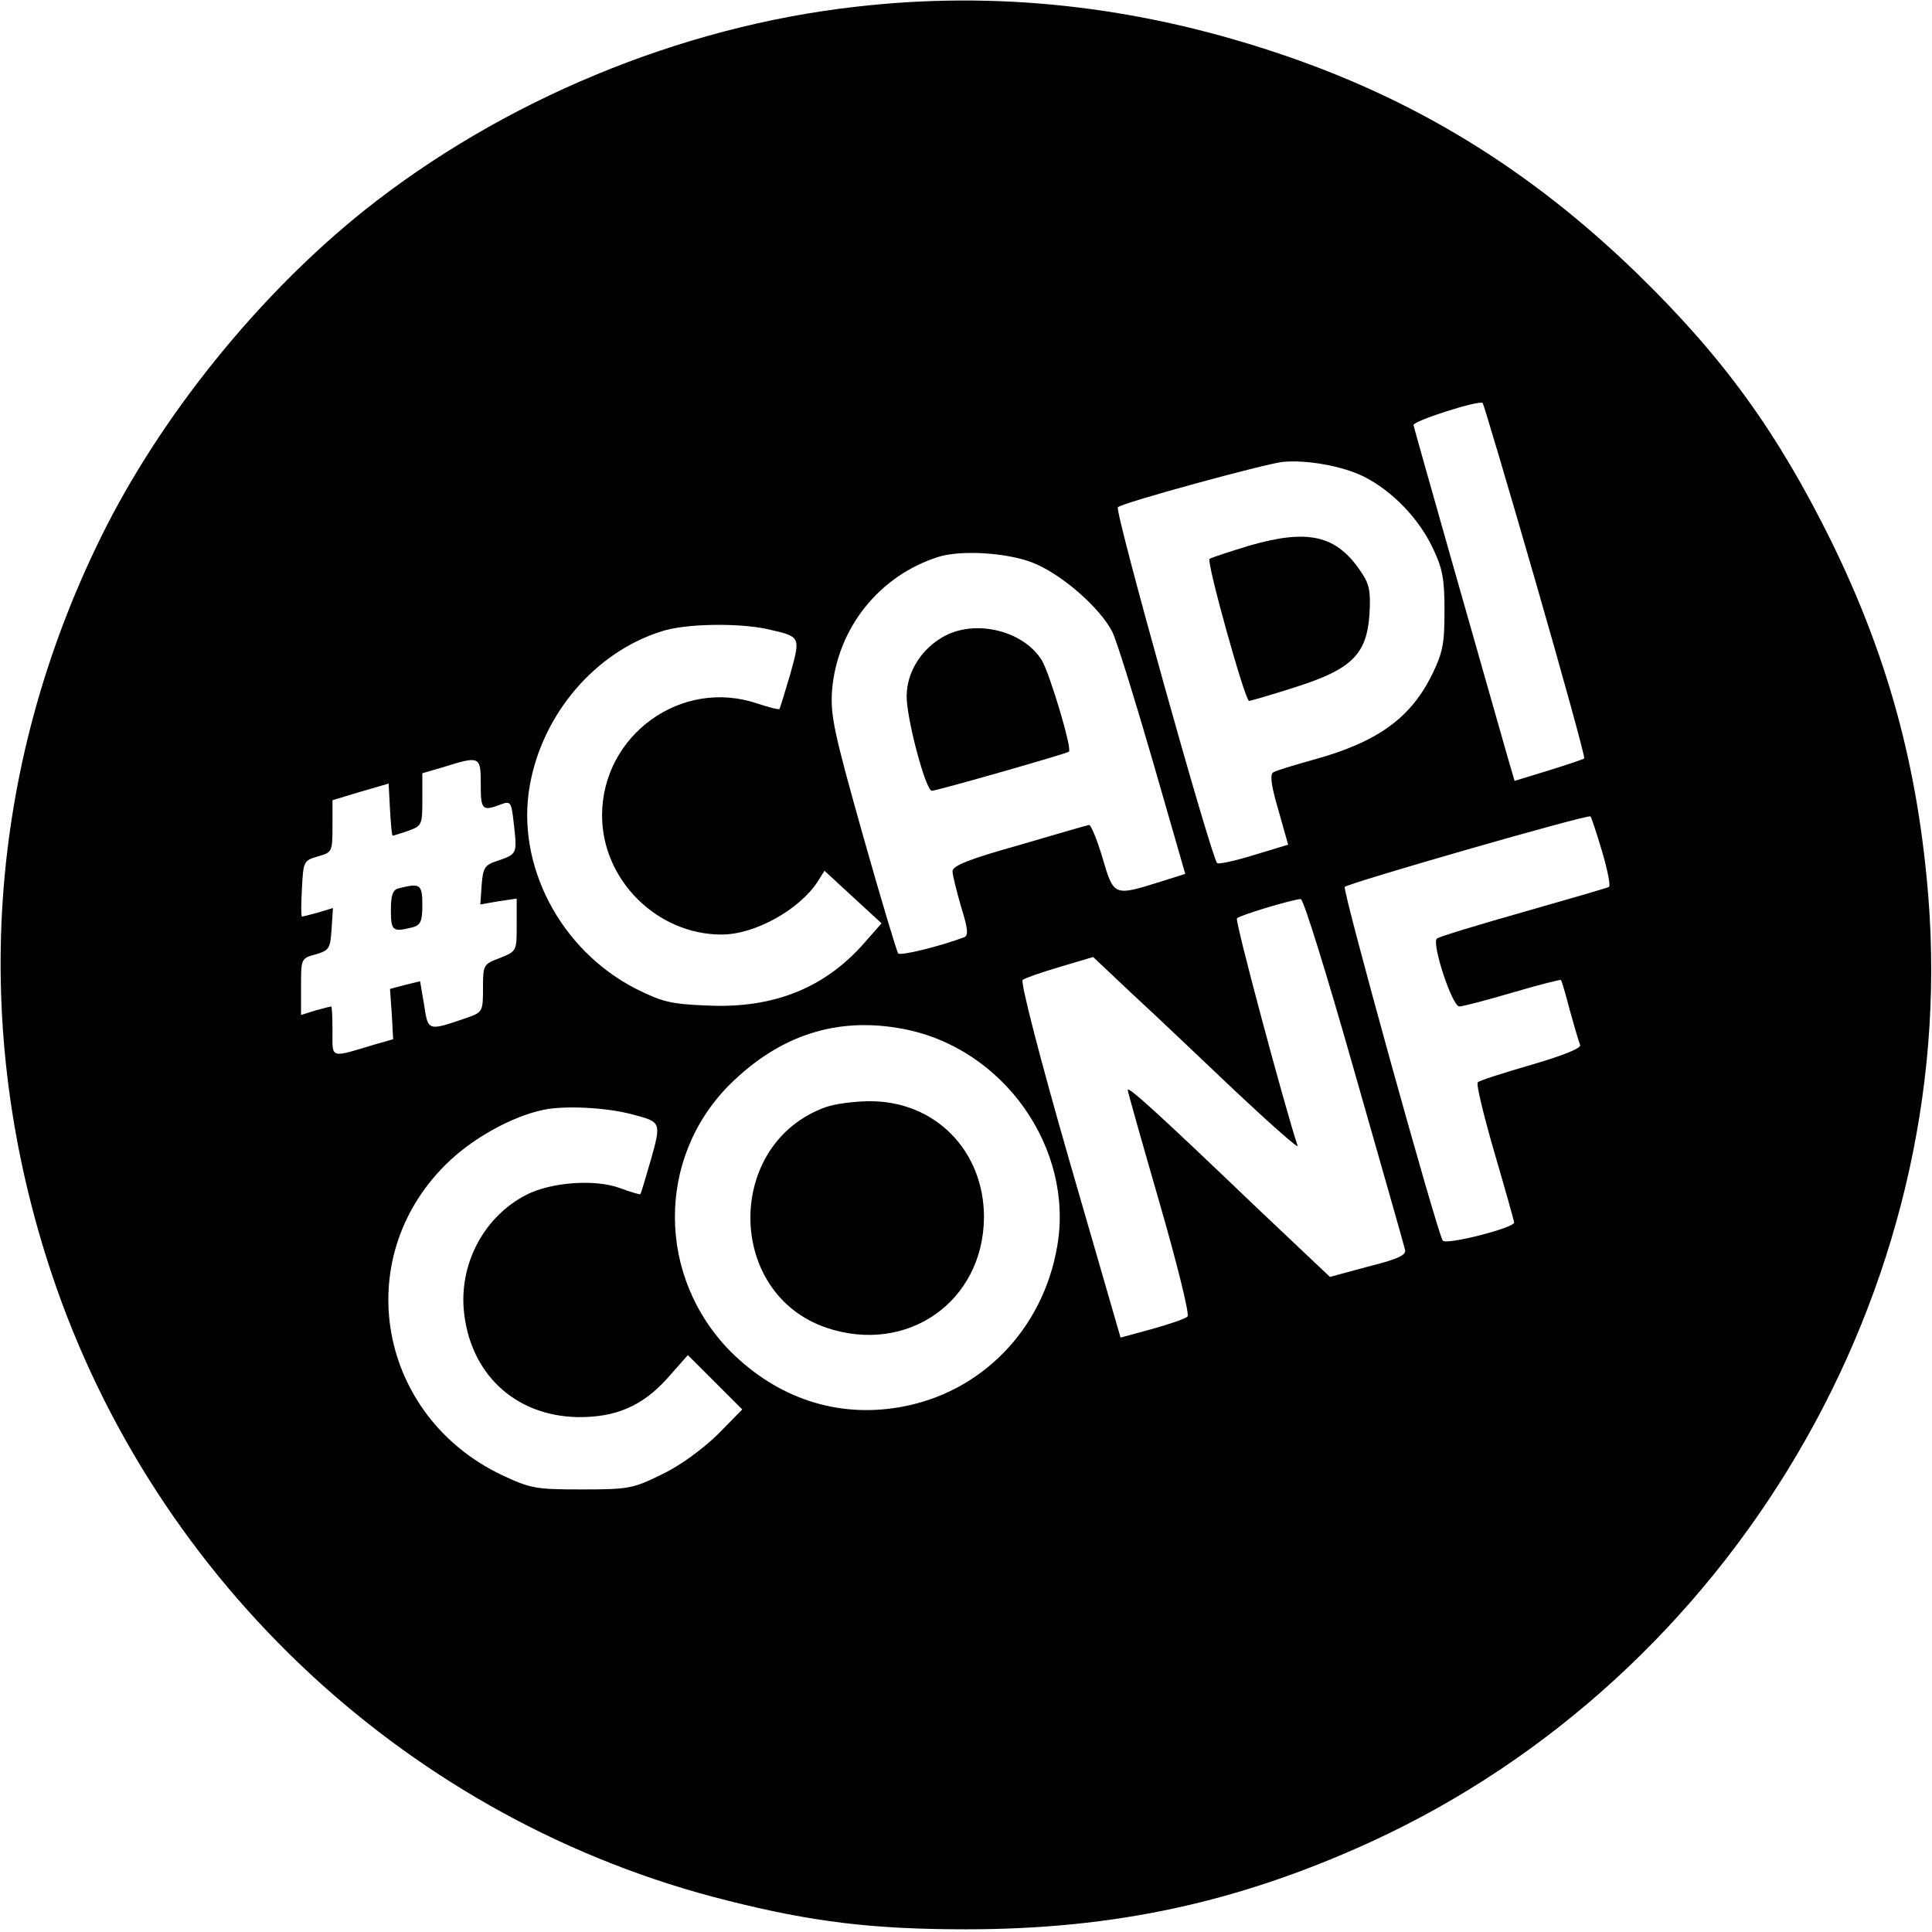
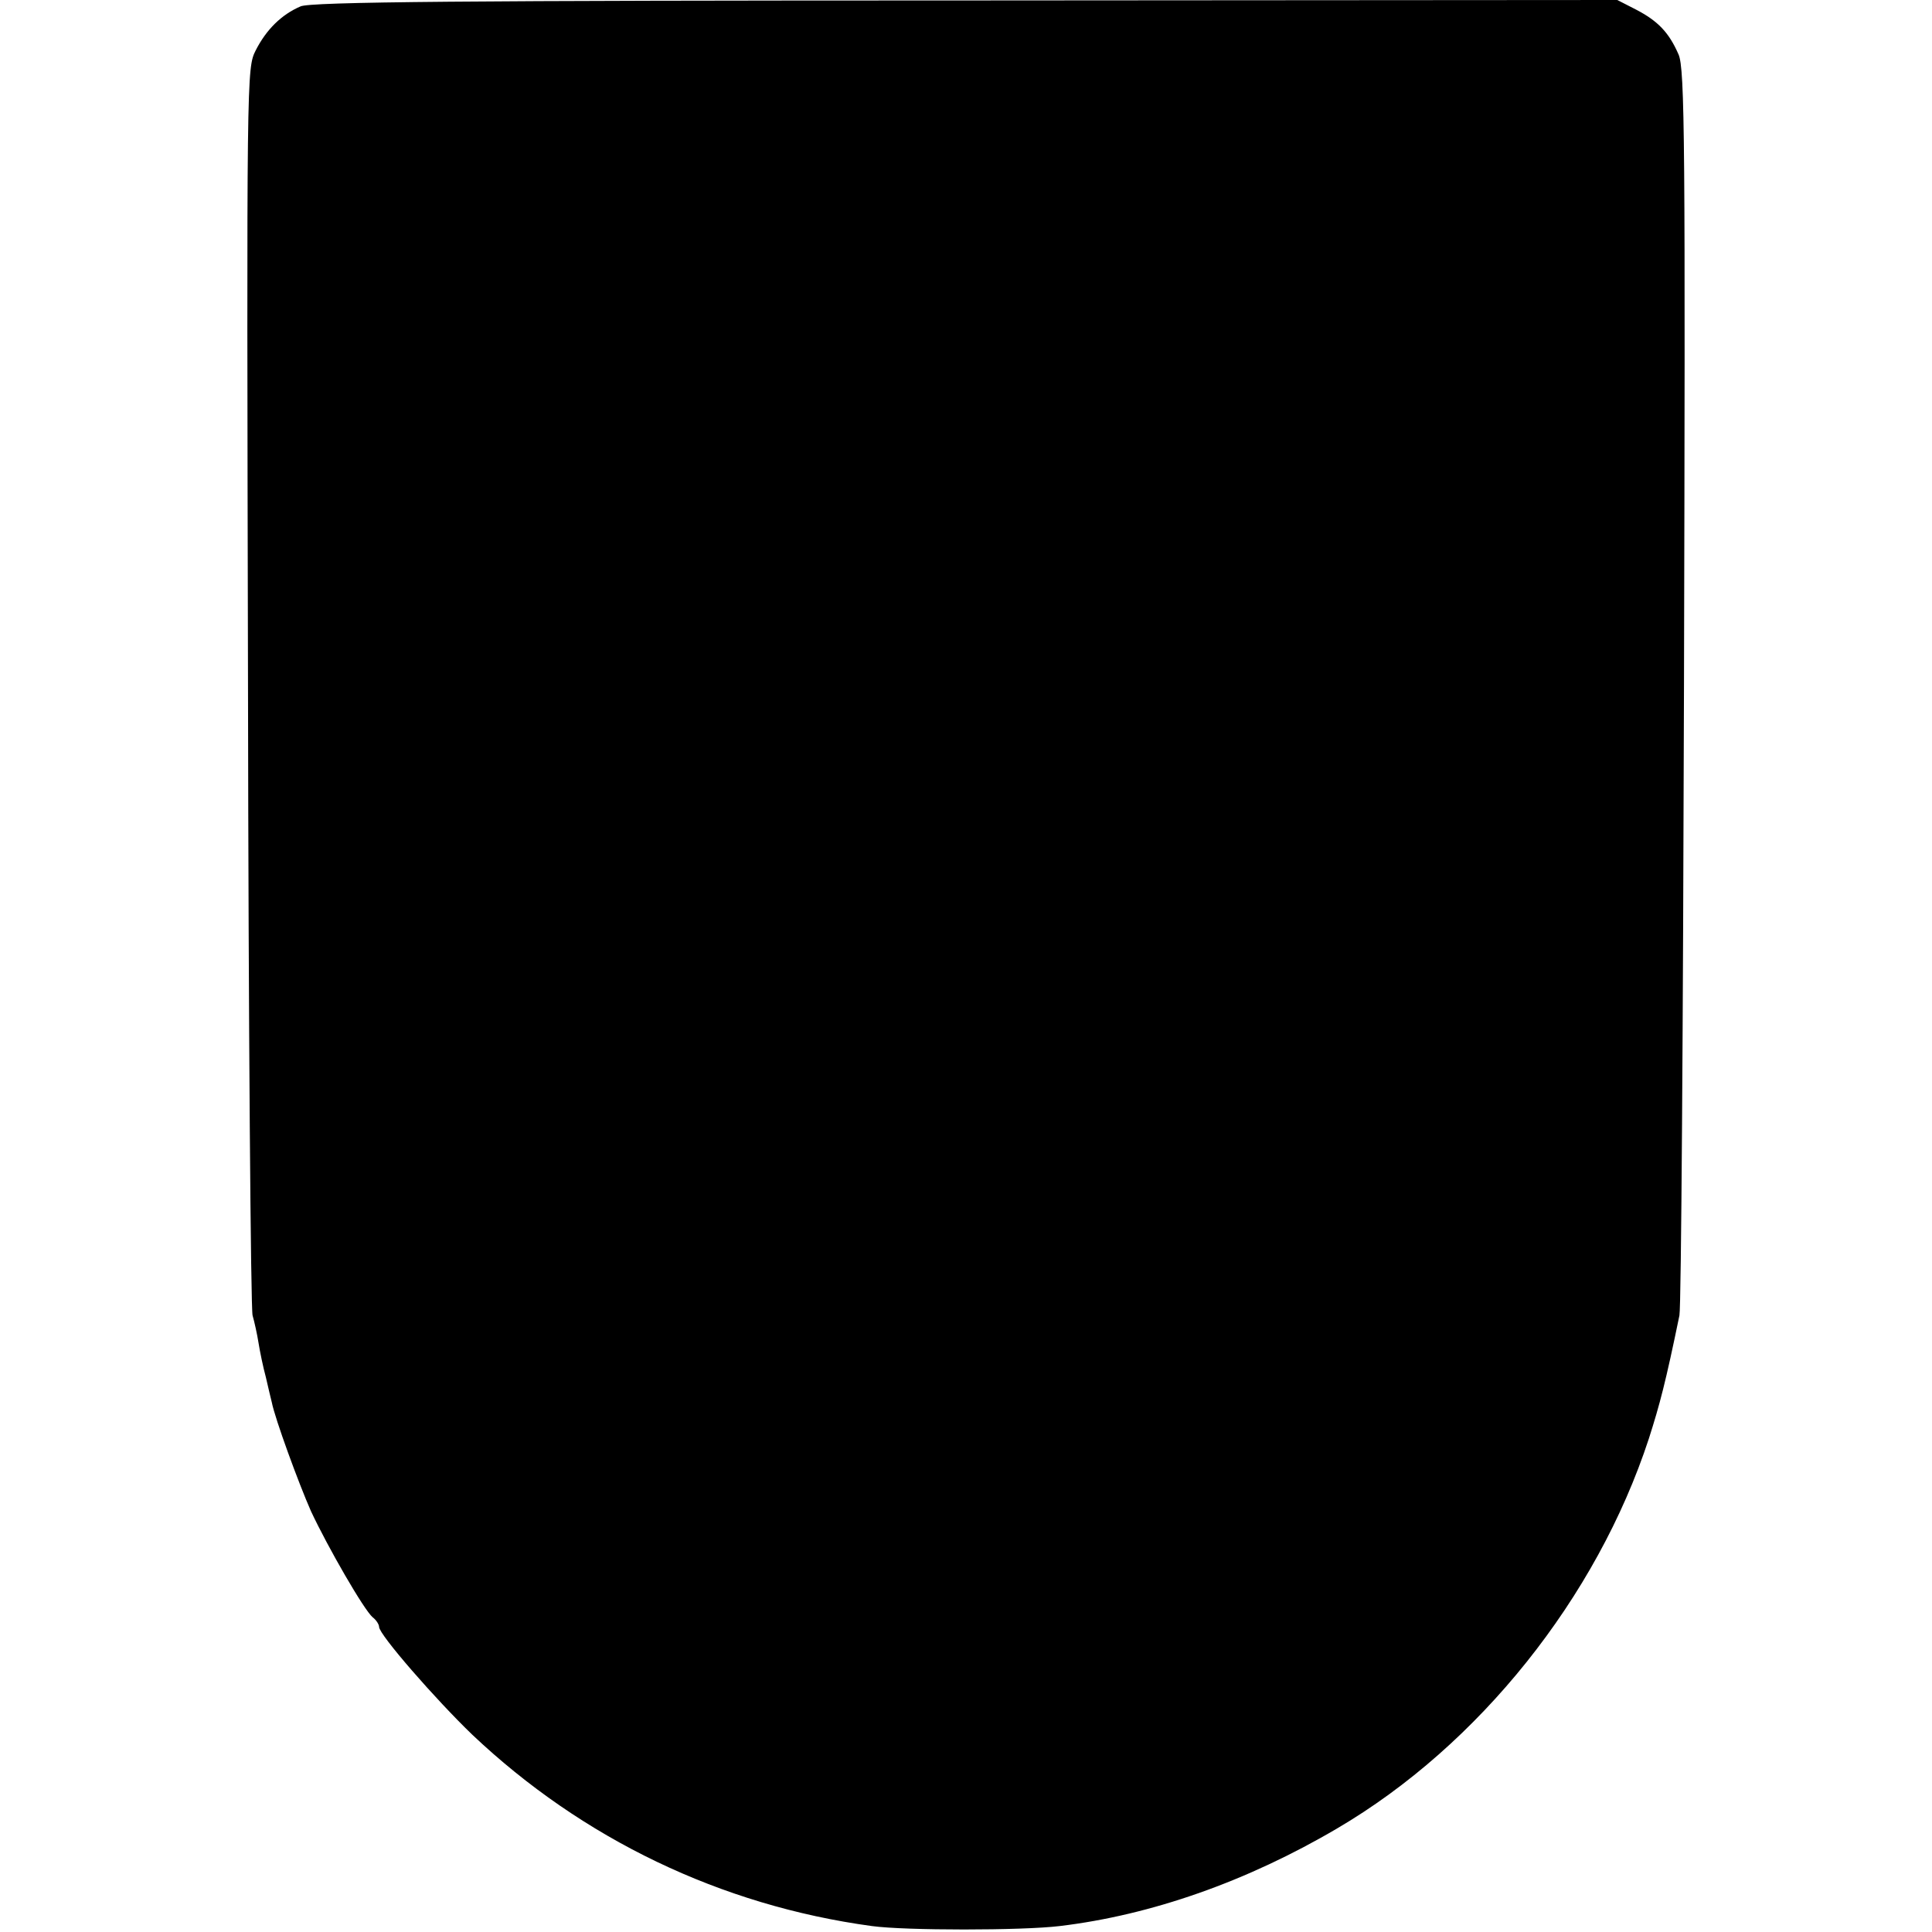
- <svg xmlns="http://www.w3.org/2000/svg" version="1.0" width="430pt" height="430pt" viewBox="0 0 430 430" preserveAspectRatio="xMidYMid meet">
-   <g transform="translate(0,430) scale(0.1,-0.1)" fill="#000000" stroke="none">
-     <path d="M1905 4285 c-392 -44 -788 -209 -1095 -454 -235 -188 -453 -458 -585 -726 -254 -516 -293 -1091 -110 -1640 230 -689 802 -1220 1504 -1395 190 -48 325 -64 531 -64 331 0 607 60 902 195 803 369 1309 1226 1240 2101 -23 290 -90 536 -216 793 -120 243 -240 409 -432 596 -240 233 -498 391 -807 493 -310 103 -620 137 -932 101z m1512 -1277 c62 -215 111 -393 109 -396 -2 -2 -38 -14 -80 -27 l-75 -23 -15 51 c-58 203 -209 734 -210 741 -1 9 145 56 154 49 2 -2 55 -180 117 -395z m-381 231 c63 -32 122 -93 153 -159 22 -46 26 -69 26 -140 0 -73 -4 -93 -28 -142 -48 -97 -122 -150 -264 -189 -43 -12 -83 -24 -89 -28 -8 -4 -5 -29 11 -83 l22 -78 -76 -23 c-42 -13 -79 -21 -82 -18 -13 12 -229 785 -221 792 9 10 329 97 367 101 53 5 133 -9 181 -33z m-741 -190 c65 -24 154 -102 181 -156 10 -21 50 -150 90 -288 l72 -250 -54 -17 c-105 -33 -105 -33 -130 52 -12 41 -26 74 -30 74 -5 -1 -75 -21 -156 -45 -111 -31 -148 -46 -148 -58 0 -9 9 -44 19 -79 15 -48 17 -64 7 -68 -53 -20 -142 -42 -147 -36 -3 4 -39 123 -79 265 -65 231 -72 265 -68 322 12 138 106 255 238 296 50 15 148 9 205 -12z m-588 -149 c76 -17 75 -16 52 -100 -12 -41 -23 -76 -24 -78 -2 -2 -24 4 -49 12 -169 58 -346 -70 -346 -249 0 -143 122 -265 266 -265 74 0 173 55 214 118 l15 24 64 -59 63 -58 -36 -41 c-88 -102 -203 -149 -351 -142 -81 3 -101 8 -159 37 -169 86 -268 276 -237 452 28 160 146 298 294 344 51 17 169 19 234 5z m-637 -345 c0 -57 3 -61 43 -46 24 9 25 8 31 -46 7 -63 7 -64 -37 -79 -28 -9 -32 -15 -35 -54 l-3 -43 40 7 41 6 0 -59 c0 -58 0 -58 -37 -73 -37 -14 -38 -15 -38 -67 0 -52 -1 -54 -35 -66 -88 -30 -87 -31 -96 28 l-9 53 -33 -8 -34 -9 4 -56 3 -56 -42 -12 c-100 -30 -93 -32 -93 30 0 30 -1 55 -3 55 -1 0 -17 -4 -35 -9 l-32 -10 0 63 c0 63 0 63 33 72 30 9 32 13 35 56 l3 47 -33 -10 c-18 -5 -34 -9 -36 -9 -2 0 -2 28 0 62 3 61 4 63 36 72 31 9 32 10 32 67 l0 58 63 19 62 18 3 -58 c2 -32 4 -58 6 -58 2 0 17 5 35 11 30 11 31 13 31 69 l0 59 48 14 c80 25 82 24 82 -38z m2496 -151 c12 -41 19 -76 15 -78 -3 -2 -89 -27 -191 -56 -102 -29 -188 -55 -192 -59 -12 -11 34 -151 50 -151 8 0 61 14 119 31 57 17 106 29 107 28 2 -2 11 -33 20 -68 10 -36 20 -70 23 -77 2 -7 -37 -23 -109 -44 -62 -18 -116 -35 -119 -39 -4 -3 13 -73 37 -156 24 -82 44 -153 44 -156 0 -12 -153 -51 -159 -40 -14 23 -224 781 -218 787 9 9 541 162 547 157 2 -3 14 -38 26 -79z m-552 -487 c60 -210 111 -389 113 -398 4 -12 -14 -21 -82 -38 l-85 -23 -167 158 c-208 199 -283 268 -283 258 0 -4 32 -117 71 -252 39 -135 67 -248 62 -252 -4 -5 -40 -17 -79 -28 l-70 -19 -114 394 c-66 229 -109 397 -104 402 5 4 42 17 83 29 l74 22 88 -83 c49 -45 152 -143 230 -217 79 -74 140 -128 137 -120 -28 84 -140 501 -135 506 6 7 123 42 142 43 6 1 59 -171 119 -382z m-1004 93 c223 -42 381 -265 343 -484 -32 -186 -170 -327 -351 -358 -139 -24 -271 20 -375 123 -165 166 -167 431 -3 595 111 110 239 152 386 124z m-600 -191 c61 -16 62 -17 39 -99 -12 -41 -22 -76 -24 -78 -1 -1 -22 5 -46 14 -55 20 -152 13 -207 -15 -92 -47 -148 -148 -140 -254 12 -142 112 -238 253 -241 85 -1 144 24 200 86 l46 52 61 -61 60 -60 -55 -56 c-33 -32 -83 -69 -123 -88 -65 -32 -74 -34 -179 -34 -103 0 -114 2 -178 32 -275 131 -339 479 -125 691 57 57 146 107 218 122 48 10 143 5 200 -11z" />
-     <path d="M2782 3086 c-46 -14 -86 -27 -90 -30 -7 -7 79 -316 88 -316 3 0 48 13 101 30 127 40 161 73 167 163 3 52 0 67 -20 96 -54 80 -117 94 -246 57z" />
-     <path d="M2090 2877 c-43 -28 -71 -75 -72 -124 -2 -46 42 -213 56 -213 11 0 298 82 305 87 8 5 -42 172 -60 203 -43 70 -159 95 -229 47z" />
-     <path d="M888 2323 c-14 -3 -18 -15 -18 -49 0 -46 4 -49 48 -38 18 5 22 13 22 50 0 46 -5 49 -52 37z" />
-     <path d="M1838 1836 c-224 -80 -224 -414 1 -491 180 -61 350 58 351 246 0 148 -109 259 -255 258 -33 0 -77 -6 -97 -13z" />
+ <svg xmlns="http://www.w3.org/2000/svg" version="1.0" width="423pt" height="423pt" viewBox="0 0 423 423" preserveAspectRatio="xMidYMid meet">
+   <g transform="translate(0,423) scale(0.1,-0.1)" fill="#000000" stroke="none">
+     <path d="M658 4216 c-42 -18 -75 -51 -98 -96 -20 -40 -20 -42 -17 -1393 1 -743 6 -1363 10 -1377 4 -14 10 -41 13 -60 3 -19 10 -53 16 -75 5 -22 11 -47 13 -55 7 -36 59 -178 86 -239 37 -79 116 -216 135 -232 8 -6 14 -16 14 -21 0 -17 124 -159 204 -236 241 -228 544 -374 875 -419 73 -10 328 -10 411 0 201 24 411 98 608 214 310 182 568 505 682 853 24 75 37 124 67 270 4 19 8 640 10 1381 3 1185 2 1349 -12 1380 -21 48 -45 73 -93 98 l-41 21 -1428 -1 c-1091 0 -1434 -3 -1455 -13z" />
  </g>
</svg>
